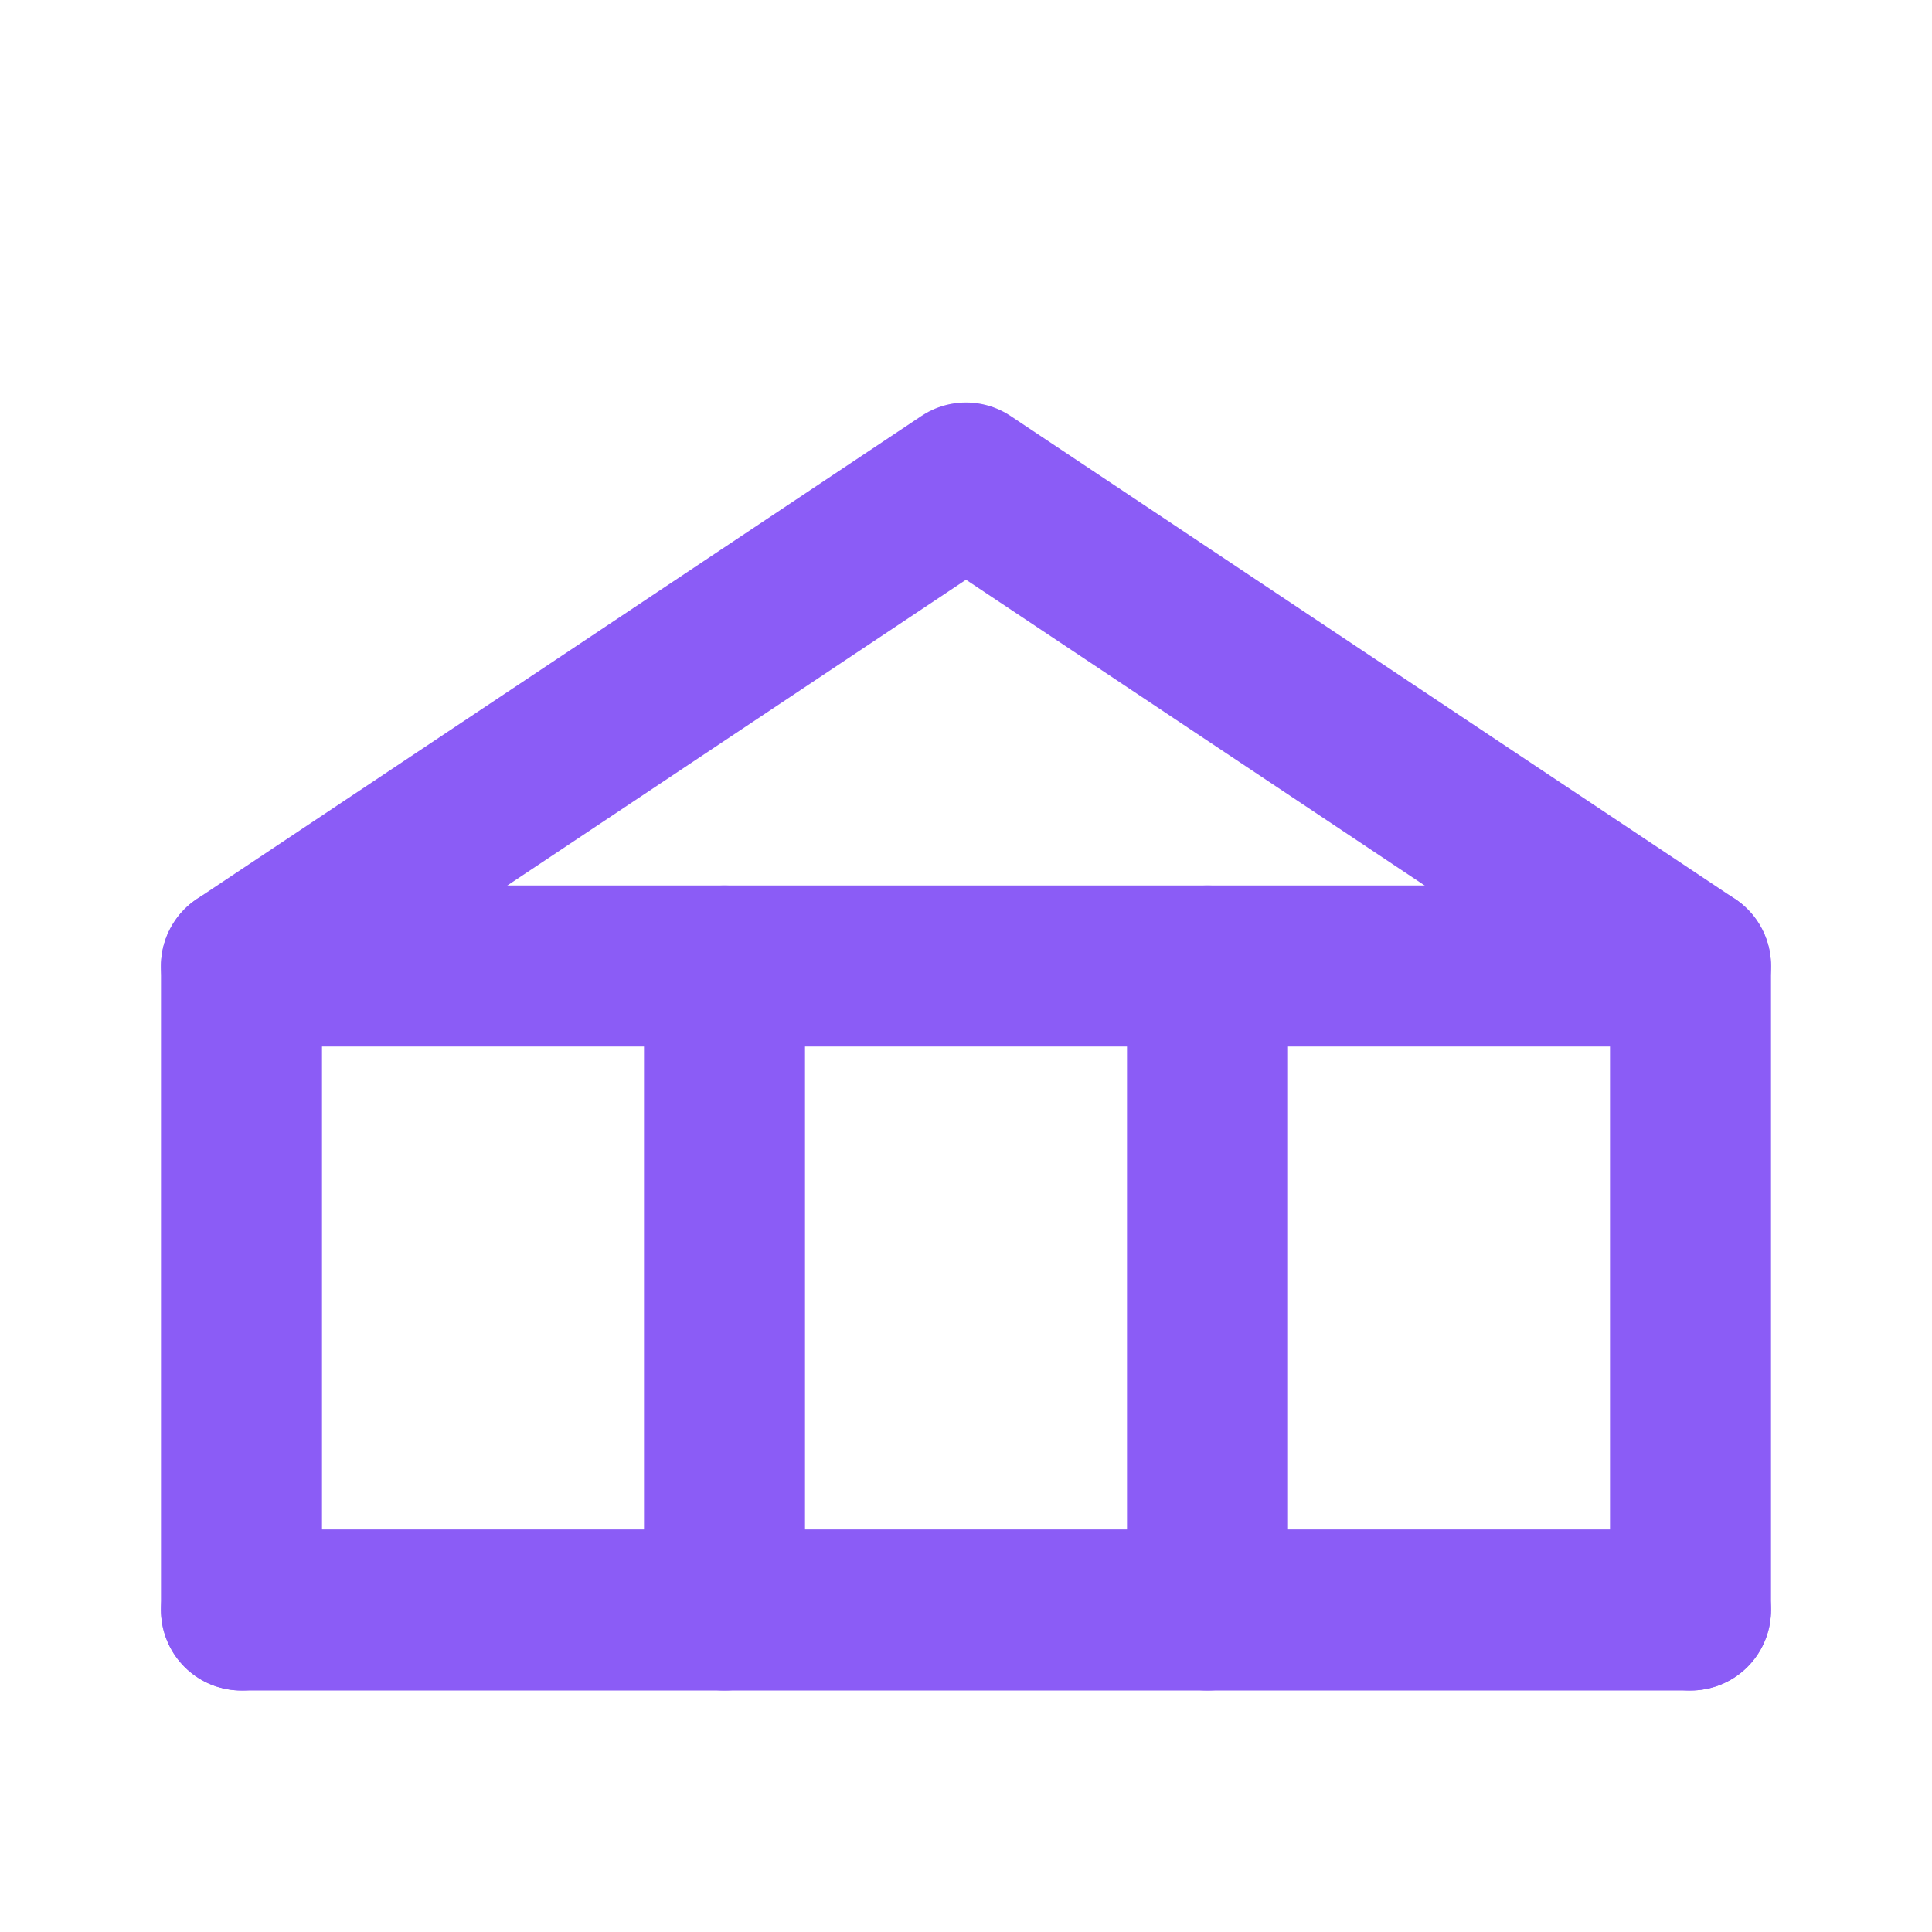
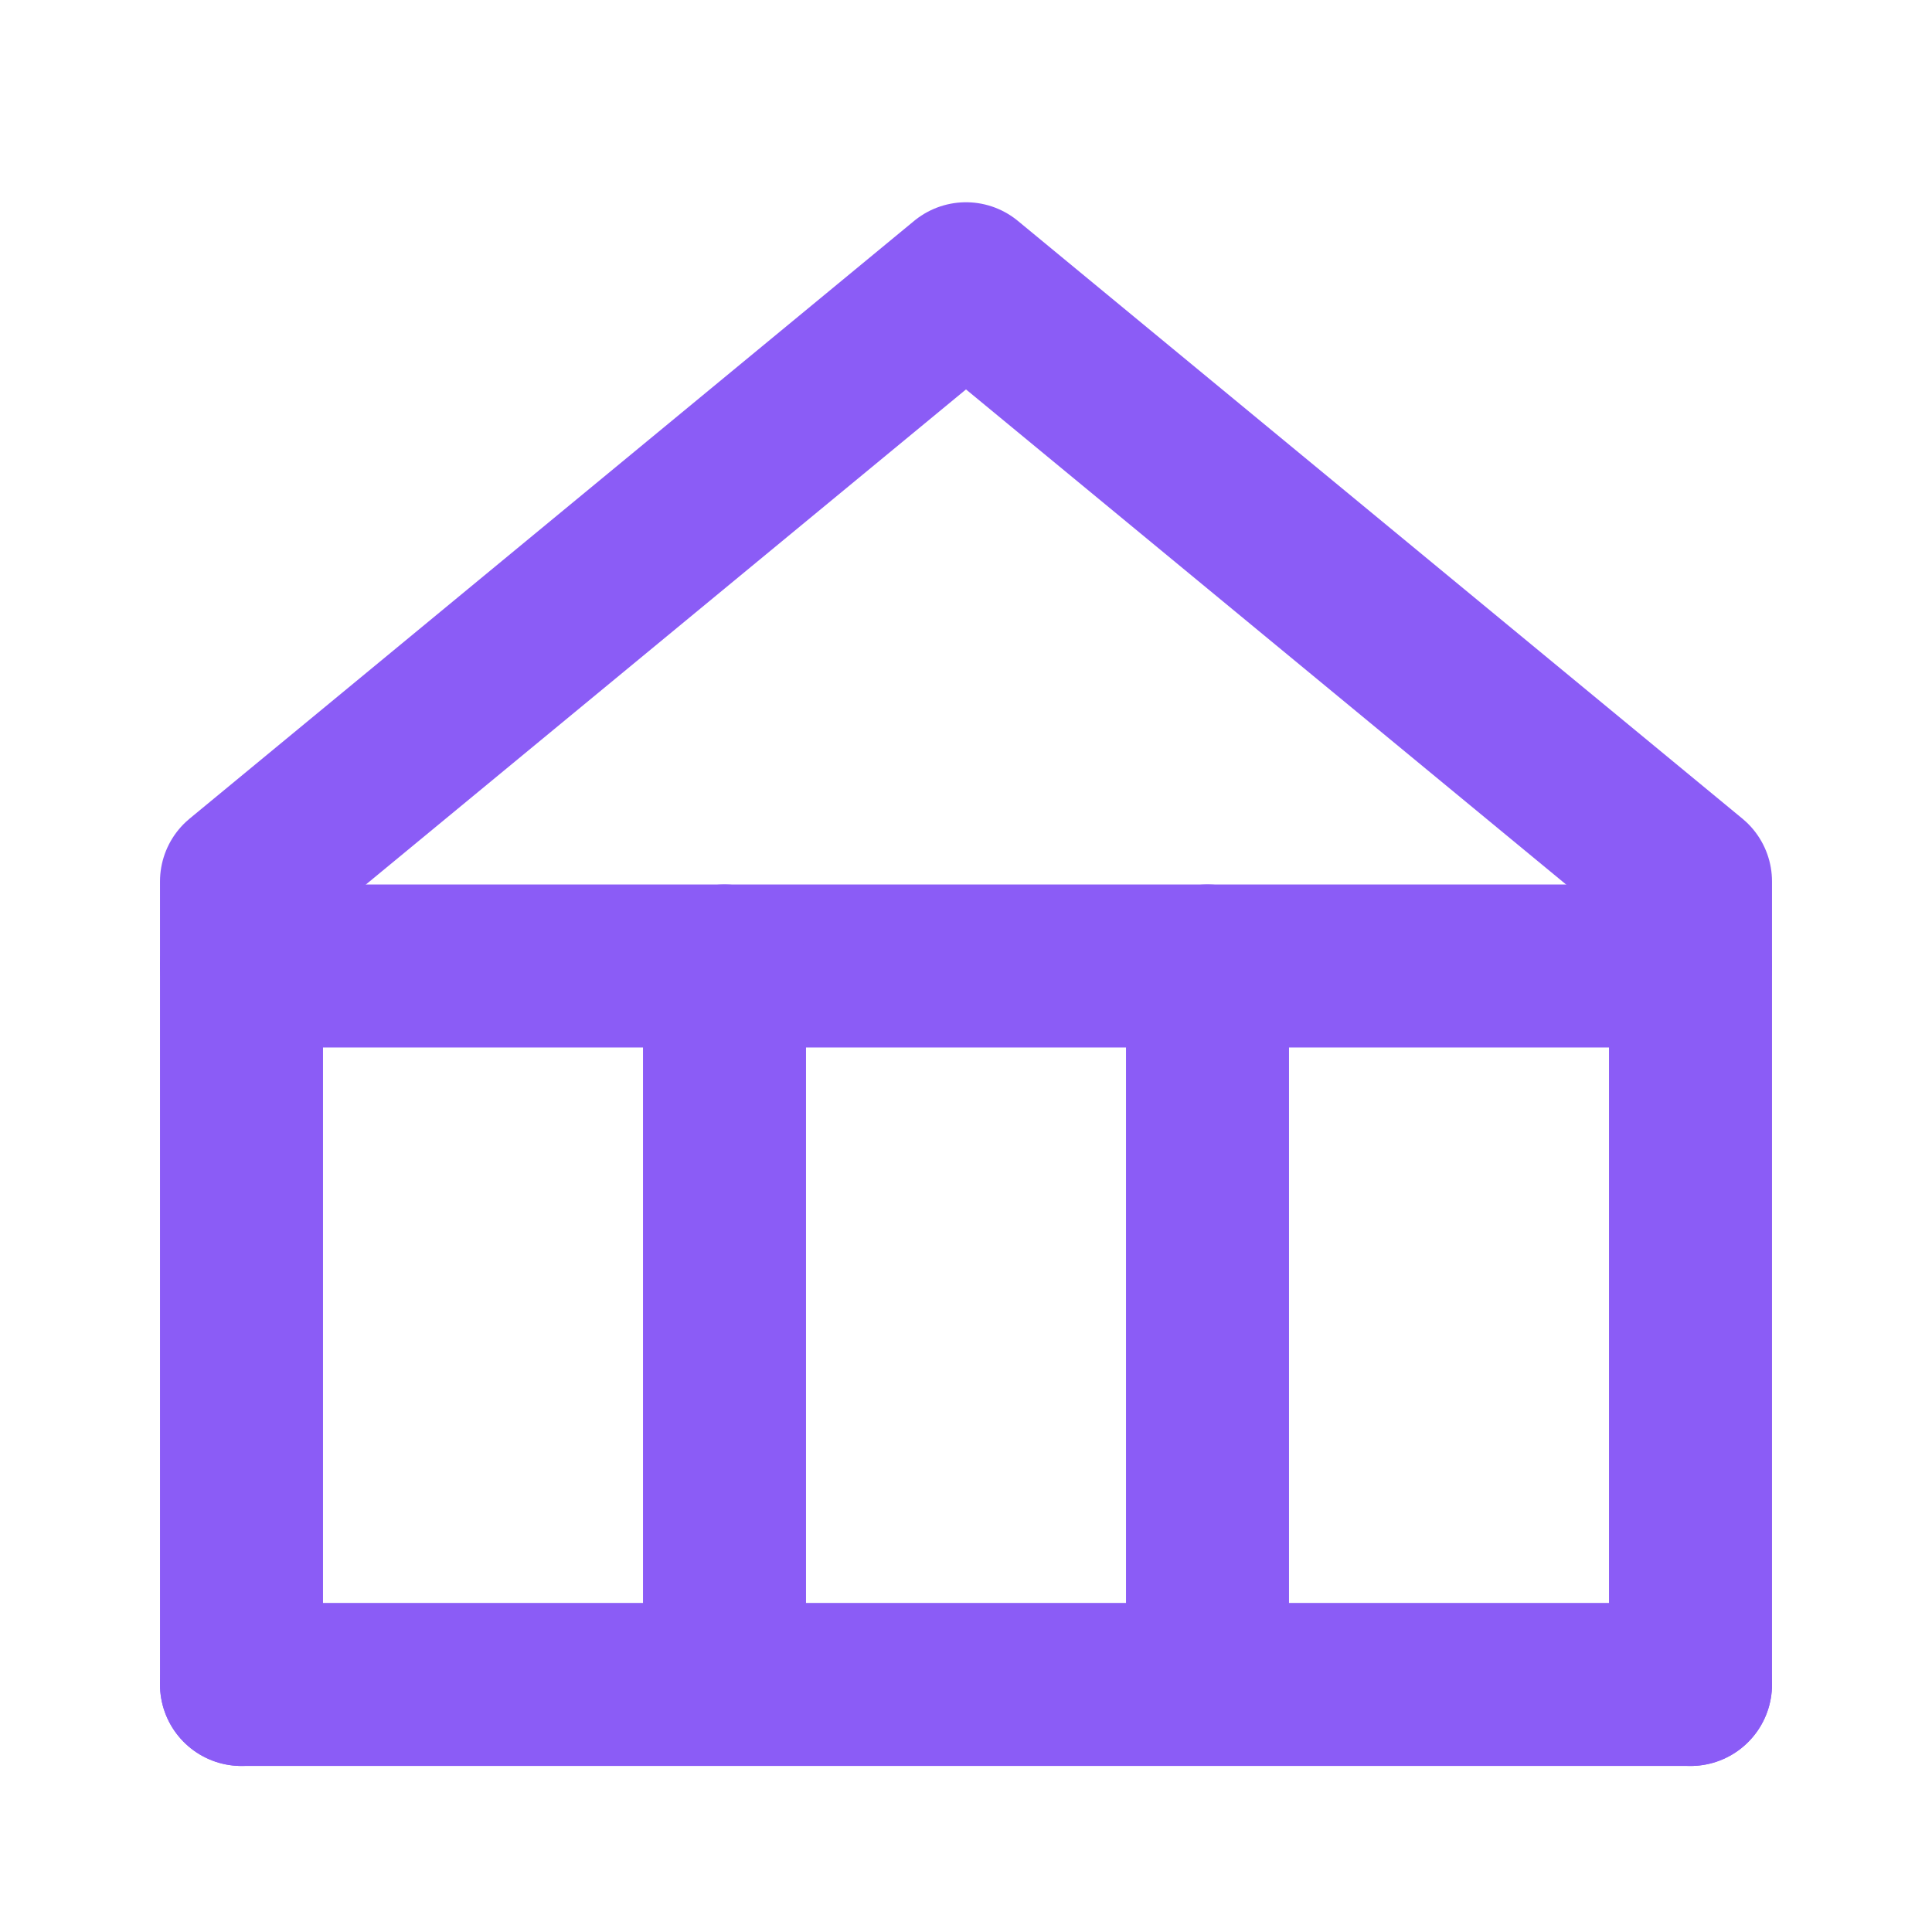
- <svg xmlns="http://www.w3.org/2000/svg" width="32" height="32" viewBox="0 0 24 24" fill="none" stroke-width="2" stroke-linecap="round" stroke-linejoin="round">
-   <path d="M3 20h18" stroke="#8b5cf6" />
-   <path d="M3 20V12l9-6 9 6v8" stroke="#8b5cf6" />
-   <line x1="3" y1="12" x2="21" y2="12" stroke="#8b5cf6" />
-   <line x1="9" y1="12" x2="9" y2="20" stroke="#8b5cf6" />
-   <line x1="15" y1="12" x2="15" y2="20" stroke="#8b5cf6" />
+ <svg xmlns="http://www.w3.org/2000/svg" id="Layer_1" version="1.1" viewBox="0 0 32 32">
+   <defs>
+     <style>
+       .st0 {
+         fill: none;
+         stroke: #8b5cf6;
+         stroke-linecap: round;
+         stroke-linejoin: round;
+         stroke-width: 2.7px;
+       }
+     </style>
+   </defs>
+   <path class="st0" d="M4,27.9h24" />
+   <path class="st0" d="M4,27.9v-13.3l12-9.9,12,9.9v13.3" />
+   <line class="st0" x1="4" y1="16" x2="28" y2="16" />
+   <line class="st0" x1="12" y1="16" x2="12" y2="26.7" />
+   <line class="st0" x1="20" y1="16" x2="20" y2="26.7" />
</svg>
